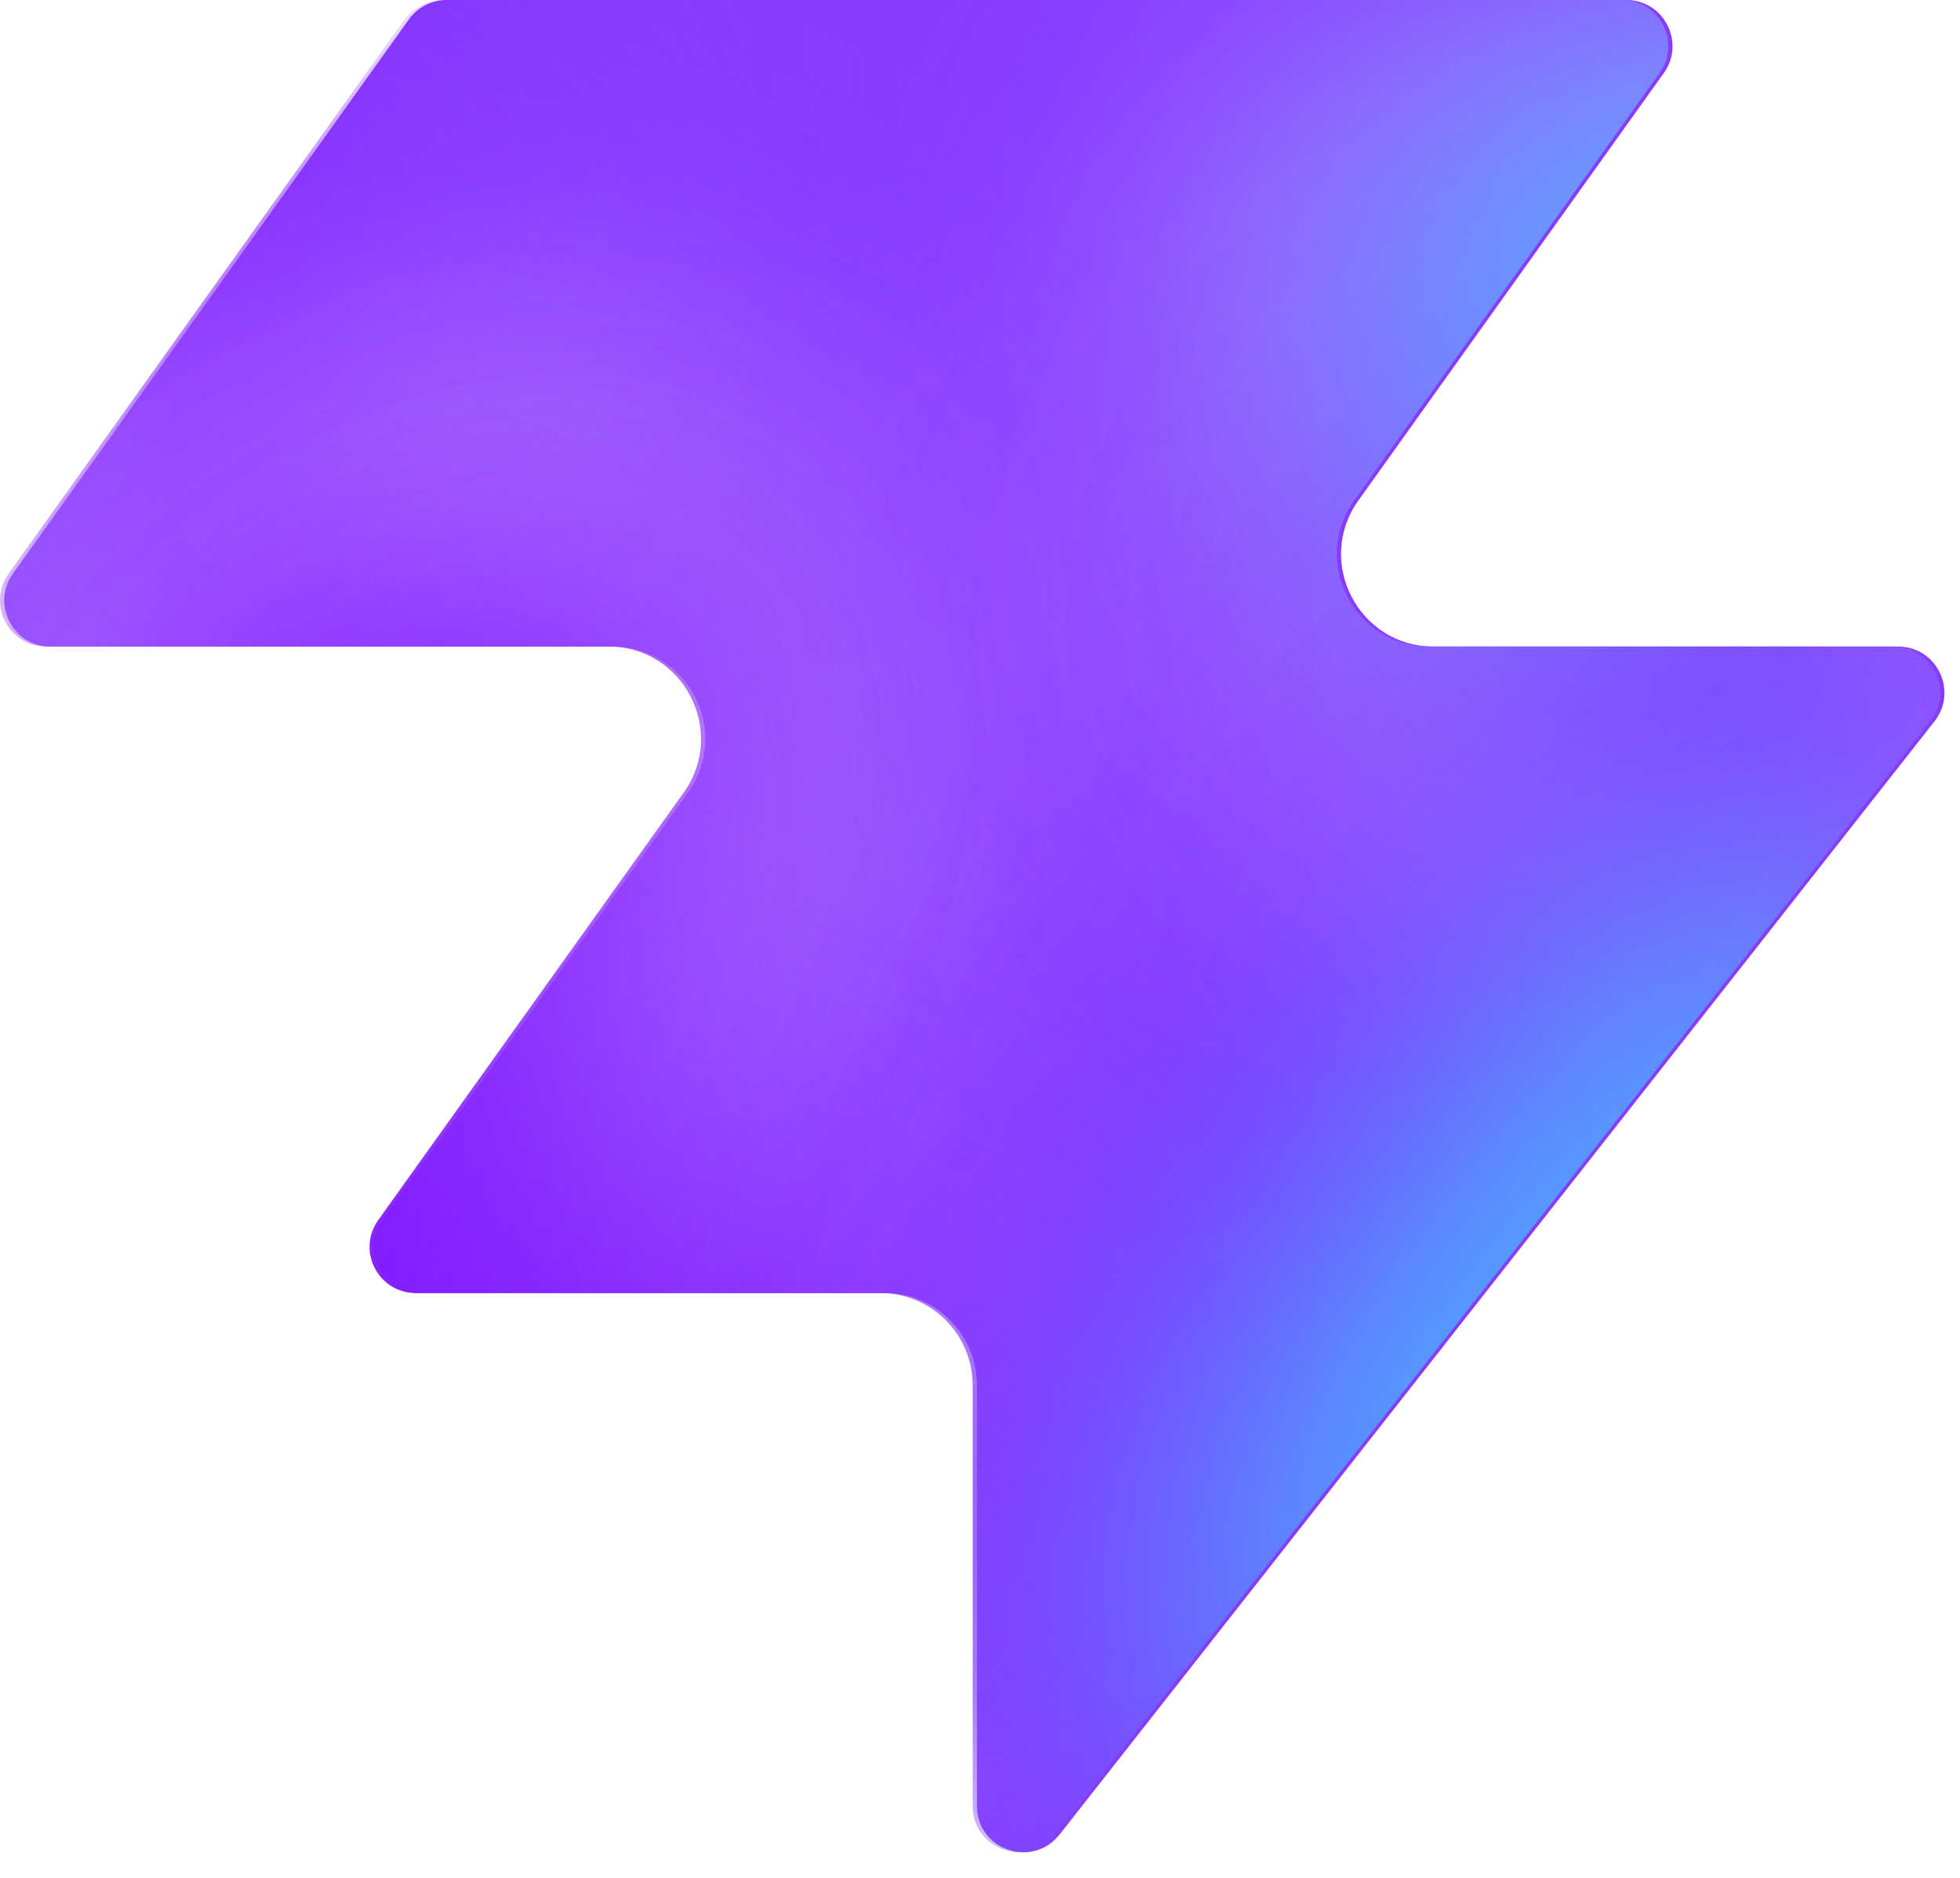
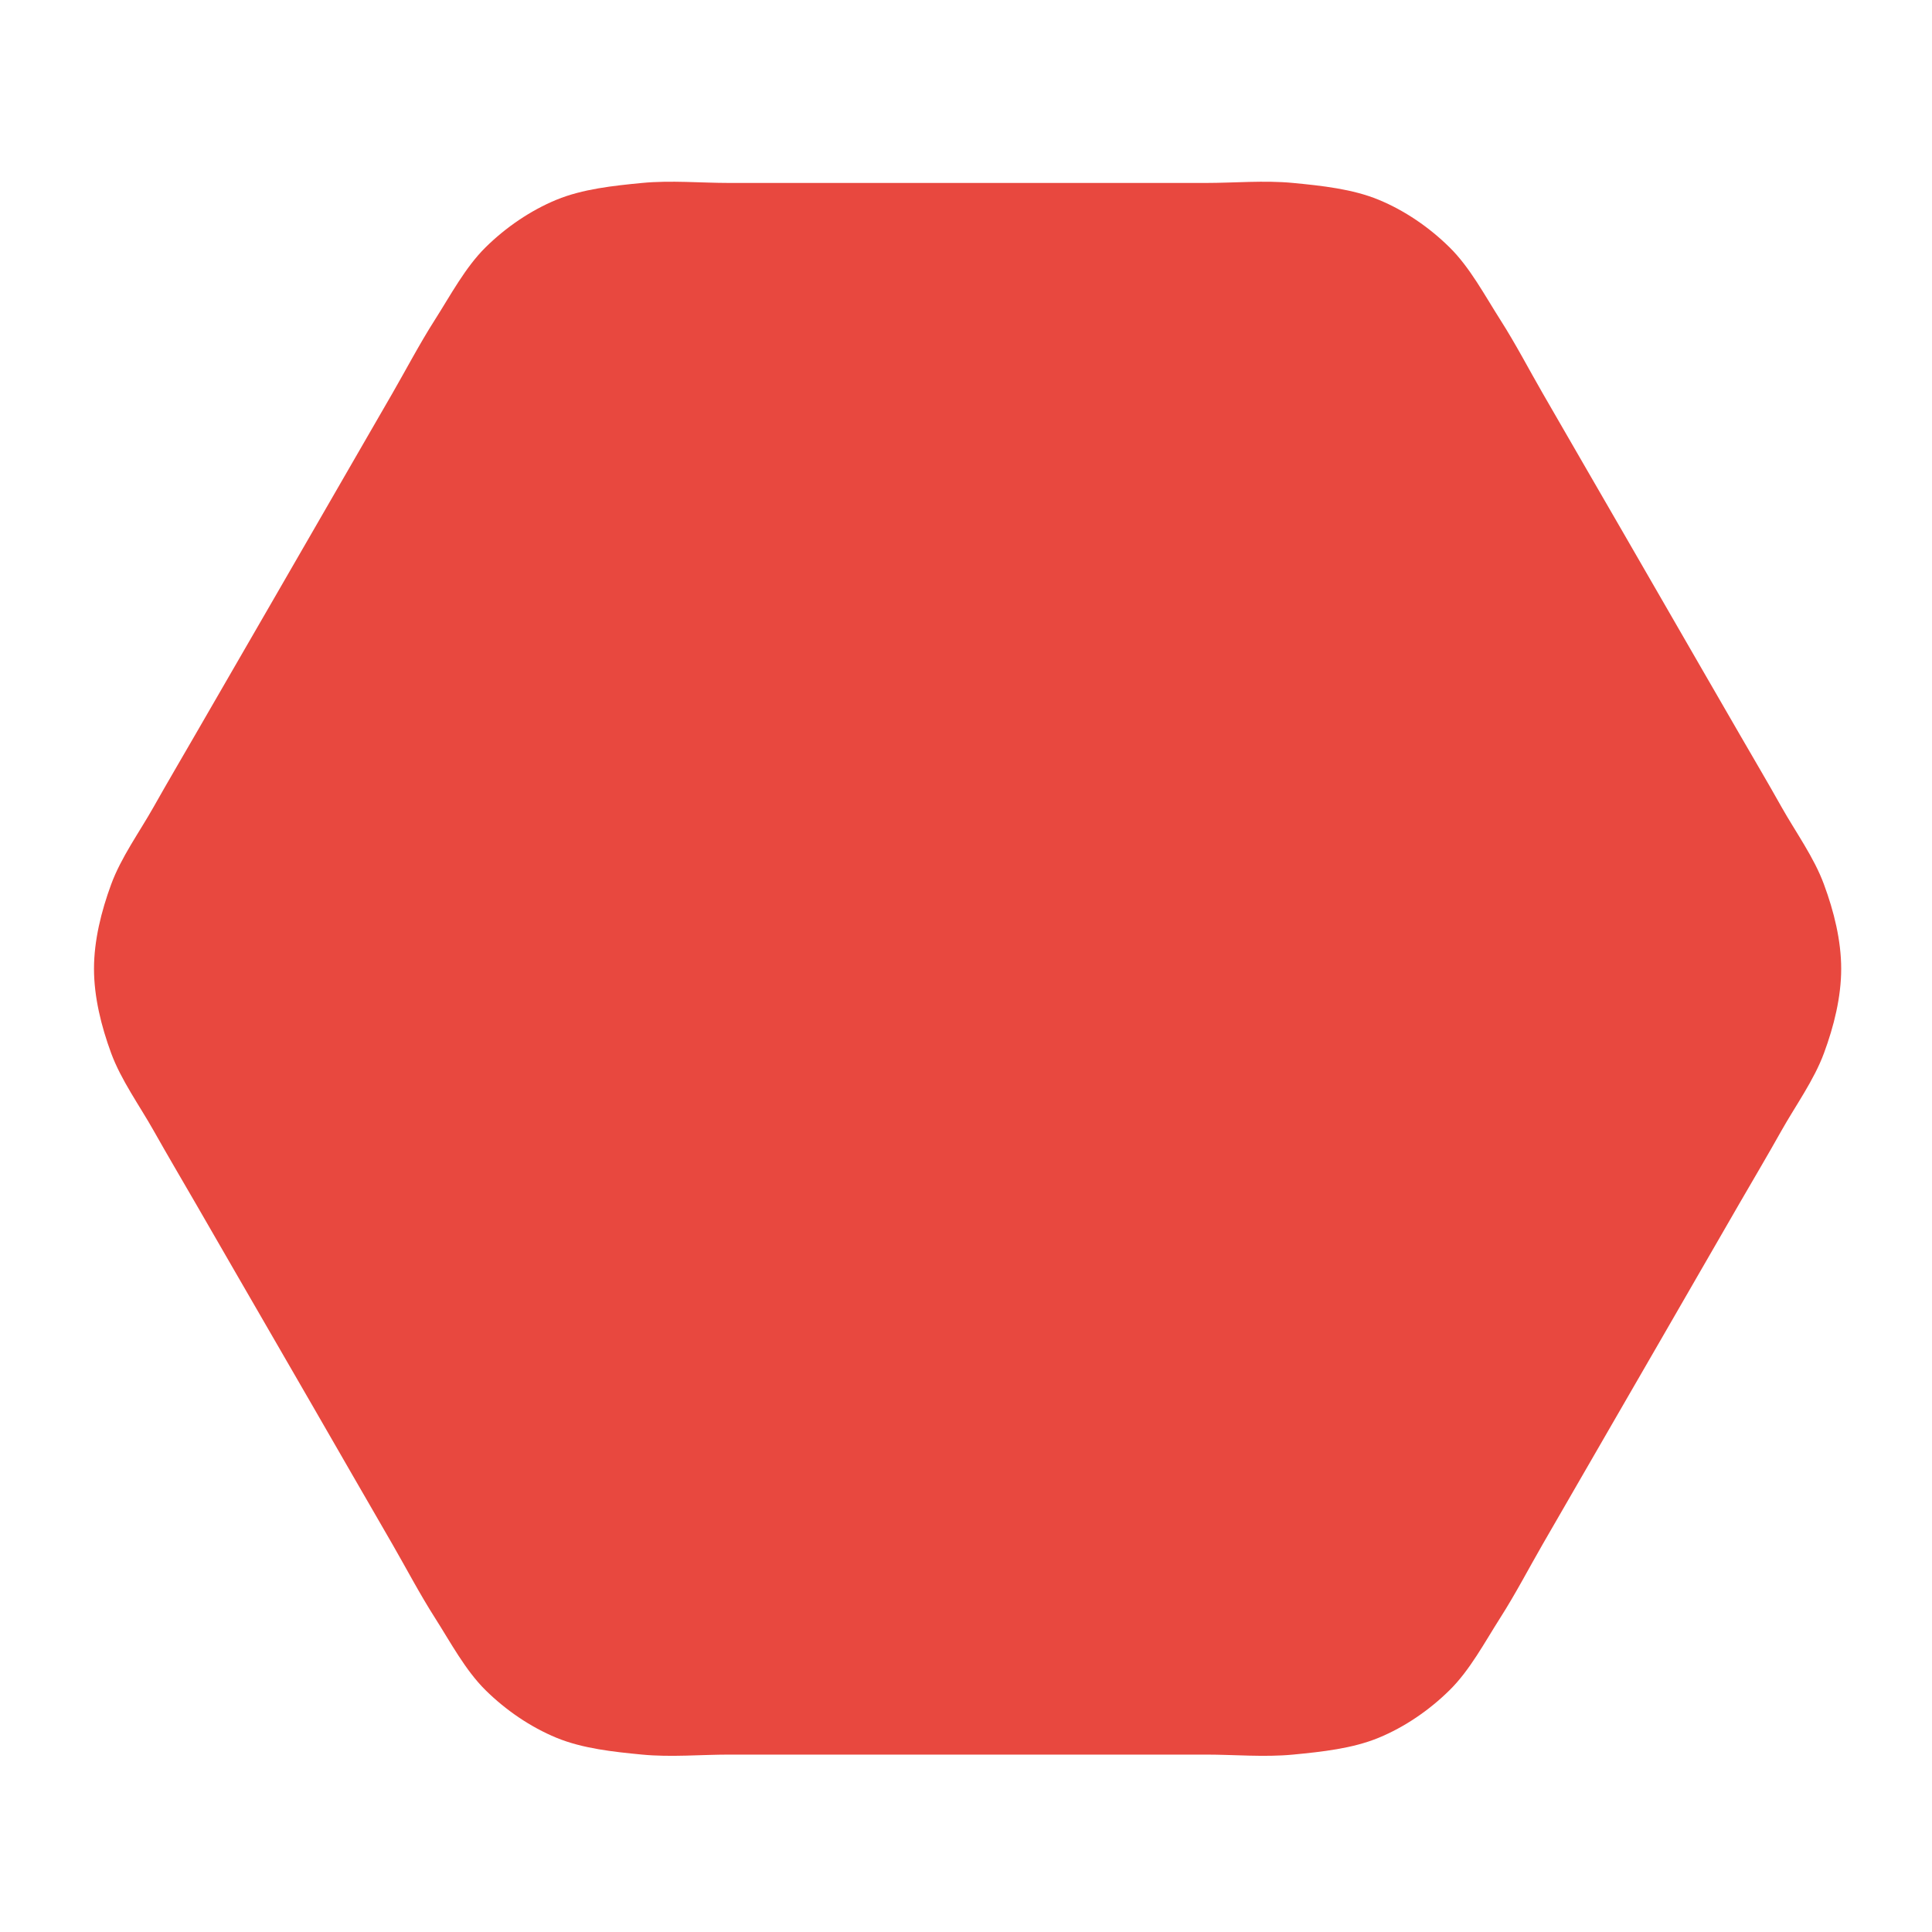
- <svg xmlns="http://www.w3.org/2000/svg" width="48" height="46" fill="none" viewBox="0 0 48 46">
-   <path fill="#863bff" d="M25.946 44.938c-.664.845-2.021.375-2.021-.698V33.937a2.26 2.26 0 0 0-2.262-2.262H10.287c-.92 0-1.456-1.04-.92-1.788l7.48-10.471c1.07-1.497 0-3.578-1.842-3.578H1.237c-.92 0-1.456-1.04-.92-1.788L10.013.474c.214-.297.556-.474.92-.474h28.894c.92 0 1.456 1.04.92 1.788l-7.48 10.471c-1.07 1.498 0 3.579 1.842 3.579h11.377c.943 0 1.473 1.088.89 1.83L25.947 44.94z" style="fill:#863bff;fill:color(display-p3 .525 .23 1);fill-opacity:1" />
-   <mask id="a" width="48" height="46" x="0" y="0" maskUnits="userSpaceOnUse" style="mask-type:alpha">
-     <path fill="#000" d="M25.842 44.938c-.664.844-2.021.375-2.021-.698V33.937a2.26 2.26 0 0 0-2.262-2.262H10.183c-.92 0-1.456-1.04-.92-1.788l7.48-10.471c1.07-1.498 0-3.579-1.842-3.579H1.133c-.92 0-1.456-1.04-.92-1.787L9.91.473c.214-.297.556-.474.92-.474h28.894c.92 0 1.456 1.04.92 1.788l-7.48 10.471c-1.07 1.498 0 3.578 1.842 3.578h11.377c.943 0 1.473 1.088.89 1.832L25.843 44.94z" style="fill:#000;fill-opacity:1" />
-   </mask>
-   <g mask="url(#a)">
-     <g filter="url(#b)">
-       <ellipse cx="5.508" cy="14.704" fill="#ede6ff" rx="5.508" ry="14.704" style="fill:#ede6ff;fill:color(display-p3 .927 .903 1);fill-opacity:1" transform="matrix(.00324 1 1 -.00324 -4.47 31.516)" />
-     </g>
-     <g filter="url(#c)">
-       <ellipse cx="10.399" cy="29.851" fill="#ede6ff" rx="10.399" ry="29.851" style="fill:#ede6ff;fill:color(display-p3 .927 .903 1);fill-opacity:1" transform="matrix(.00324 1 1 -.00324 -39.328 7.883)" />
-     </g>
-     <g filter="url(#d)">
-       <ellipse cx="5.508" cy="30.487" fill="#7e14ff" rx="5.508" ry="30.487" style="fill:#7e14ff;fill:color(display-p3 .492 .077 1);fill-opacity:1" transform="rotate(89.814 -25.913 -14.639)scale(1 -1)" />
-     </g>
-     <g filter="url(#e)">
-       <ellipse cx="5.508" cy="30.599" fill="#7e14ff" rx="5.508" ry="30.599" style="fill:#7e14ff;fill:color(display-p3 .492 .077 1);fill-opacity:1" transform="rotate(89.814 -32.644 -3.334)scale(1 -1)" />
-     </g>
-     <g filter="url(#f)">
-       <ellipse cx="5.508" cy="30.599" fill="#7e14ff" rx="5.508" ry="30.599" style="fill:#7e14ff;fill:color(display-p3 .492 .077 1);fill-opacity:1" transform="matrix(.00324 1 1 -.00324 -34.34 30.47)" />
-     </g>
-     <g filter="url(#g)">
-       <ellipse cx="14.072" cy="22.078" fill="#ede6ff" rx="14.072" ry="22.078" style="fill:#ede6ff;fill:color(display-p3 .927 .903 1);fill-opacity:1" transform="rotate(93.35 24.506 48.493)scale(-1 1)" />
-     </g>
-     <g filter="url(#h)">
-       <ellipse cx="3.47" cy="21.501" fill="#7e14ff" rx="3.47" ry="21.501" style="fill:#7e14ff;fill:color(display-p3 .492 .077 1);fill-opacity:1" transform="rotate(89.009 28.708 47.59)scale(-1 1)" />
-     </g>
-     <g filter="url(#i)">
-       <ellipse cx="3.47" cy="21.501" fill="#7e14ff" rx="3.47" ry="21.501" style="fill:#7e14ff;fill:color(display-p3 .492 .077 1);fill-opacity:1" transform="rotate(89.009 28.708 47.59)scale(-1 1)" />
-     </g>
-     <g filter="url(#j)">
-       <ellipse cx=".387" cy="8.972" fill="#7e14ff" rx="4.407" ry="29.108" style="fill:#7e14ff;fill:color(display-p3 .492 .077 1);fill-opacity:1" transform="rotate(39.51 .387 8.972)" />
-     </g>
-     <g filter="url(#k)">
-       <ellipse cx="47.523" cy="-6.092" fill="#7e14ff" rx="4.407" ry="29.108" style="fill:#7e14ff;fill:color(display-p3 .492 .077 1);fill-opacity:1" transform="rotate(37.892 47.523 -6.092)" />
-     </g>
-     <g filter="url(#l)">
-       <ellipse cx="41.412" cy="6.333" fill="#47bfff" rx="5.971" ry="9.665" style="fill:#47bfff;fill:color(display-p3 .28 .748 1);fill-opacity:1" transform="rotate(37.892 41.412 6.333)" />
-     </g>
-     <g filter="url(#m)">
-       <ellipse cx="-1.879" cy="38.332" fill="#7e14ff" rx="4.407" ry="29.108" style="fill:#7e14ff;fill:color(display-p3 .492 .077 1);fill-opacity:1" transform="rotate(37.892 -1.88 38.332)" />
-     </g>
-     <g filter="url(#n)">
-       <ellipse cx="-1.879" cy="38.332" fill="#7e14ff" rx="4.407" ry="29.108" style="fill:#7e14ff;fill:color(display-p3 .492 .077 1);fill-opacity:1" transform="rotate(37.892 -1.88 38.332)" />
-     </g>
-     <g filter="url(#o)">
-       <ellipse cx="35.651" cy="29.907" fill="#7e14ff" rx="4.407" ry="29.108" style="fill:#7e14ff;fill:color(display-p3 .492 .077 1);fill-opacity:1" transform="rotate(37.892 35.651 29.907)" />
-     </g>
-     <g filter="url(#p)">
-       <ellipse cx="38.418" cy="32.4" fill="#47bfff" rx="5.971" ry="15.297" style="fill:#47bfff;fill:color(display-p3 .28 .748 1);fill-opacity:1" transform="rotate(37.892 38.418 32.4)" />
-     </g>
-   </g>
-   <defs>
-     <filter id="b" width="60.045" height="41.654" x="-19.77" y="16.149" color-interpolation-filters="sRGB" filterUnits="userSpaceOnUse">
-       <feFlood flood-opacity="0" result="BackgroundImageFix" />
-       <feBlend in="SourceGraphic" in2="BackgroundImageFix" result="shape" />
-       <feGaussianBlur result="effect1_foregroundBlur_2002_17158" stdDeviation="7.659" />
-     </filter>
-     <filter id="c" width="90.34" height="51.437" x="-54.613" y="-7.533" color-interpolation-filters="sRGB" filterUnits="userSpaceOnUse">
-       <feFlood flood-opacity="0" result="BackgroundImageFix" />
-       <feBlend in="SourceGraphic" in2="BackgroundImageFix" result="shape" />
-       <feGaussianBlur result="effect1_foregroundBlur_2002_17158" stdDeviation="7.659" />
-     </filter>
-     <filter id="d" width="79.355" height="29.4" x="-49.64" y="2.03" color-interpolation-filters="sRGB" filterUnits="userSpaceOnUse">
-       <feFlood flood-opacity="0" result="BackgroundImageFix" />
-       <feBlend in="SourceGraphic" in2="BackgroundImageFix" result="shape" />
-       <feGaussianBlur result="effect1_foregroundBlur_2002_17158" stdDeviation="4.596" />
-     </filter>
-     <filter id="e" width="79.579" height="29.4" x="-45.045" y="20.029" color-interpolation-filters="sRGB" filterUnits="userSpaceOnUse">
-       <feFlood flood-opacity="0" result="BackgroundImageFix" />
-       <feBlend in="SourceGraphic" in2="BackgroundImageFix" result="shape" />
-       <feGaussianBlur result="effect1_foregroundBlur_2002_17158" stdDeviation="4.596" />
-     </filter>
-     <filter id="f" width="79.579" height="29.4" x="-43.513" y="21.178" color-interpolation-filters="sRGB" filterUnits="userSpaceOnUse">
-       <feFlood flood-opacity="0" result="BackgroundImageFix" />
-       <feBlend in="SourceGraphic" in2="BackgroundImageFix" result="shape" />
-       <feGaussianBlur result="effect1_foregroundBlur_2002_17158" stdDeviation="4.596" />
-     </filter>
-     <filter id="g" width="74.749" height="58.852" x="15.756" y="-17.901" color-interpolation-filters="sRGB" filterUnits="userSpaceOnUse">
-       <feFlood flood-opacity="0" result="BackgroundImageFix" />
-       <feBlend in="SourceGraphic" in2="BackgroundImageFix" result="shape" />
-       <feGaussianBlur result="effect1_foregroundBlur_2002_17158" stdDeviation="7.659" />
-     </filter>
-     <filter id="h" width="61.377" height="25.362" x="23.548" y="2.284" color-interpolation-filters="sRGB" filterUnits="userSpaceOnUse">
-       <feFlood flood-opacity="0" result="BackgroundImageFix" />
-       <feBlend in="SourceGraphic" in2="BackgroundImageFix" result="shape" />
-       <feGaussianBlur result="effect1_foregroundBlur_2002_17158" stdDeviation="4.596" />
-     </filter>
-     <filter id="i" width="61.377" height="25.362" x="23.548" y="2.284" color-interpolation-filters="sRGB" filterUnits="userSpaceOnUse">
-       <feFlood flood-opacity="0" result="BackgroundImageFix" />
-       <feBlend in="SourceGraphic" in2="BackgroundImageFix" result="shape" />
-       <feGaussianBlur result="effect1_foregroundBlur_2002_17158" stdDeviation="4.596" />
-     </filter>
-     <filter id="j" width="56.045" height="63.649" x="-27.636" y="-22.853" color-interpolation-filters="sRGB" filterUnits="userSpaceOnUse">
-       <feFlood flood-opacity="0" result="BackgroundImageFix" />
-       <feBlend in="SourceGraphic" in2="BackgroundImageFix" result="shape" />
-       <feGaussianBlur result="effect1_foregroundBlur_2002_17158" stdDeviation="4.596" />
-     </filter>
-     <filter id="k" width="54.814" height="64.646" x="20.116" y="-38.415" color-interpolation-filters="sRGB" filterUnits="userSpaceOnUse">
-       <feFlood flood-opacity="0" result="BackgroundImageFix" />
-       <feBlend in="SourceGraphic" in2="BackgroundImageFix" result="shape" />
-       <feGaussianBlur result="effect1_foregroundBlur_2002_17158" stdDeviation="4.596" />
-     </filter>
-     <filter id="l" width="33.541" height="35.313" x="24.641" y="-11.323" color-interpolation-filters="sRGB" filterUnits="userSpaceOnUse">
-       <feFlood flood-opacity="0" result="BackgroundImageFix" />
-       <feBlend in="SourceGraphic" in2="BackgroundImageFix" result="shape" />
-       <feGaussianBlur result="effect1_foregroundBlur_2002_17158" stdDeviation="4.596" />
-     </filter>
-     <filter id="m" width="54.814" height="64.646" x="-29.286" y="6.009" color-interpolation-filters="sRGB" filterUnits="userSpaceOnUse">
-       <feFlood flood-opacity="0" result="BackgroundImageFix" />
-       <feBlend in="SourceGraphic" in2="BackgroundImageFix" result="shape" />
-       <feGaussianBlur result="effect1_foregroundBlur_2002_17158" stdDeviation="4.596" />
-     </filter>
-     <filter id="n" width="54.814" height="64.646" x="-29.286" y="6.009" color-interpolation-filters="sRGB" filterUnits="userSpaceOnUse">
-       <feFlood flood-opacity="0" result="BackgroundImageFix" />
-       <feBlend in="SourceGraphic" in2="BackgroundImageFix" result="shape" />
-       <feGaussianBlur result="effect1_foregroundBlur_2002_17158" stdDeviation="4.596" />
-     </filter>
-     <filter id="o" width="54.814" height="64.646" x="8.244" y="-2.416" color-interpolation-filters="sRGB" filterUnits="userSpaceOnUse">
-       <feFlood flood-opacity="0" result="BackgroundImageFix" />
-       <feBlend in="SourceGraphic" in2="BackgroundImageFix" result="shape" />
-       <feGaussianBlur result="effect1_foregroundBlur_2002_17158" stdDeviation="4.596" />
-     </filter>
-     <filter id="p" width="39.409" height="43.623" x="18.713" y="10.588" color-interpolation-filters="sRGB" filterUnits="userSpaceOnUse">
-       <feFlood flood-opacity="0" result="BackgroundImageFix" />
-       <feBlend in="SourceGraphic" in2="BackgroundImageFix" result="shape" />
-       <feGaussianBlur result="effect1_foregroundBlur_2002_17158" stdDeviation="4.596" />
-     </filter>
-   </defs>
+ <svg xmlns="http://www.w3.org/2000/svg" width="32" height="32" viewBox="-115 -115 230 230">
+   <path fill="#e8483f" d="M104.19 0.33C104.19 3.68 103.33 7.16 102.14 10.37C100.96 13.58 98.75 16.63 97.08 19.6C95.41 22.58 93.73 25.41 92.11 28.21C90.49 31.02 88.92 33.73 87.36 36.44C85.8 39.14 84.27 41.79 82.74 44.45C81.2 47.11 79.68 49.74 78.14 52.41C76.6 55.09 75.06 57.75 73.48 60.48C71.9 63.21 70.32 65.96 68.67 68.81C67.02 71.67 65.45 74.7 63.6 77.6C61.75 80.5 59.99 83.83 57.57 86.21C55.16 88.59 52.23 90.6 49.12 91.88C46.02 93.16 42.36 93.55 38.94 93.88C35.51 94.21 31.92 93.88 28.57 93.88C25.21 93.88 21.99 93.88 18.8 93.88C15.6 93.88 12.5 93.88 9.4 93.88C6.3 93.88 3.26 93.88 0.19 93.88C-2.88 93.88 -5.93 93.88 -9.03 93.88C-12.13 93.88 -15.23 93.88 -18.42 93.88C-21.61 93.88 -24.83 93.88 -28.19 93.88C-31.55 93.88 -35.14 94.21 -38.56 93.88C-41.99 93.55 -45.64 93.16 -48.75 91.88C-51.85 90.6 -54.79 88.59 -57.2 86.21C-59.61 83.83 -61.37 80.5 -63.22 77.6C-65.07 74.7 -66.65 71.67 -68.3 68.81C-69.94 65.96 -71.53 63.21 -73.11 60.48C-74.68 57.75 -76.22 55.09 -77.76 52.41C-79.31 49.74 -80.82 47.11 -82.36 44.45C-83.9 41.79 -85.42 39.14 -86.99 36.44C-88.55 33.73 -90.12 31.02 -91.74 28.21C-93.36 25.41 -95.03 22.58 -96.71 19.6C-98.38 16.63 -100.59 13.58 -101.77 10.37C-102.95 7.16 -103.81 3.68 -103.81 0.33C-103.81 -3.02 -102.95 -6.5 -101.77 -9.71C-100.59 -12.93 -98.38 -15.97 -96.71 -18.94C-95.03 -21.92 -93.36 -24.75 -91.74 -27.56C-90.12 -30.36 -88.55 -33.07 -86.99 -35.78C-85.42 -38.49 -83.9 -41.13 -82.36 -43.79C-80.82 -46.46 -79.31 -49.08 -77.76 -51.76C-76.22 -54.43 -74.68 -57.09 -73.11 -59.82C-71.53 -62.55 -69.94 -65.3 -68.3 -68.15C-66.65 -71.01 -65.07 -74.04 -63.22 -76.94C-61.37 -79.84 -59.61 -83.17 -57.2 -85.55C-54.79 -87.93 -51.85 -89.94 -48.75 -91.22C-45.64 -92.5 -41.99 -92.89 -38.56 -93.22C-35.14 -93.55 -31.55 -93.22 -28.19 -93.22C-24.83 -93.22 -21.61 -93.22 -18.42 -93.22C-15.23 -93.22 -12.13 -93.22 -9.03 -93.22C-5.93 -93.22 -2.88 -93.22 0.19 -93.22C3.26 -93.22 6.3 -93.22 9.4 -93.22C12.5 -93.22 15.6 -93.22 18.8 -93.22C21.99 -93.22 25.21 -93.22 28.57 -93.22C31.92 -93.22 35.51 -93.55 38.94 -93.22C42.36 -92.89 46.02 -92.5 49.12 -91.22C52.23 -89.94 55.16 -87.93 57.57 -85.55C59.99 -83.17 61.75 -79.84 63.6 -76.94C65.45 -74.04 67.02 -71.01 68.67 -68.15C70.32 -65.3 71.9 -62.55 73.48 -59.82C75.06 -57.09 76.6 -54.43 78.14 -51.76C79.68 -49.08 81.2 -46.46 82.74 -43.79C84.27 -41.13 85.8 -38.49 87.36 -35.78C88.92 -33.07 90.49 -30.36 92.11 -27.56C93.73 -24.75 95.41 -21.92 97.08 -18.94C98.75 -15.97 100.96 -12.93 102.14 -9.71C103.33 -6.5 104.19 -3.02 104.19 0.33Z" />
</svg>
